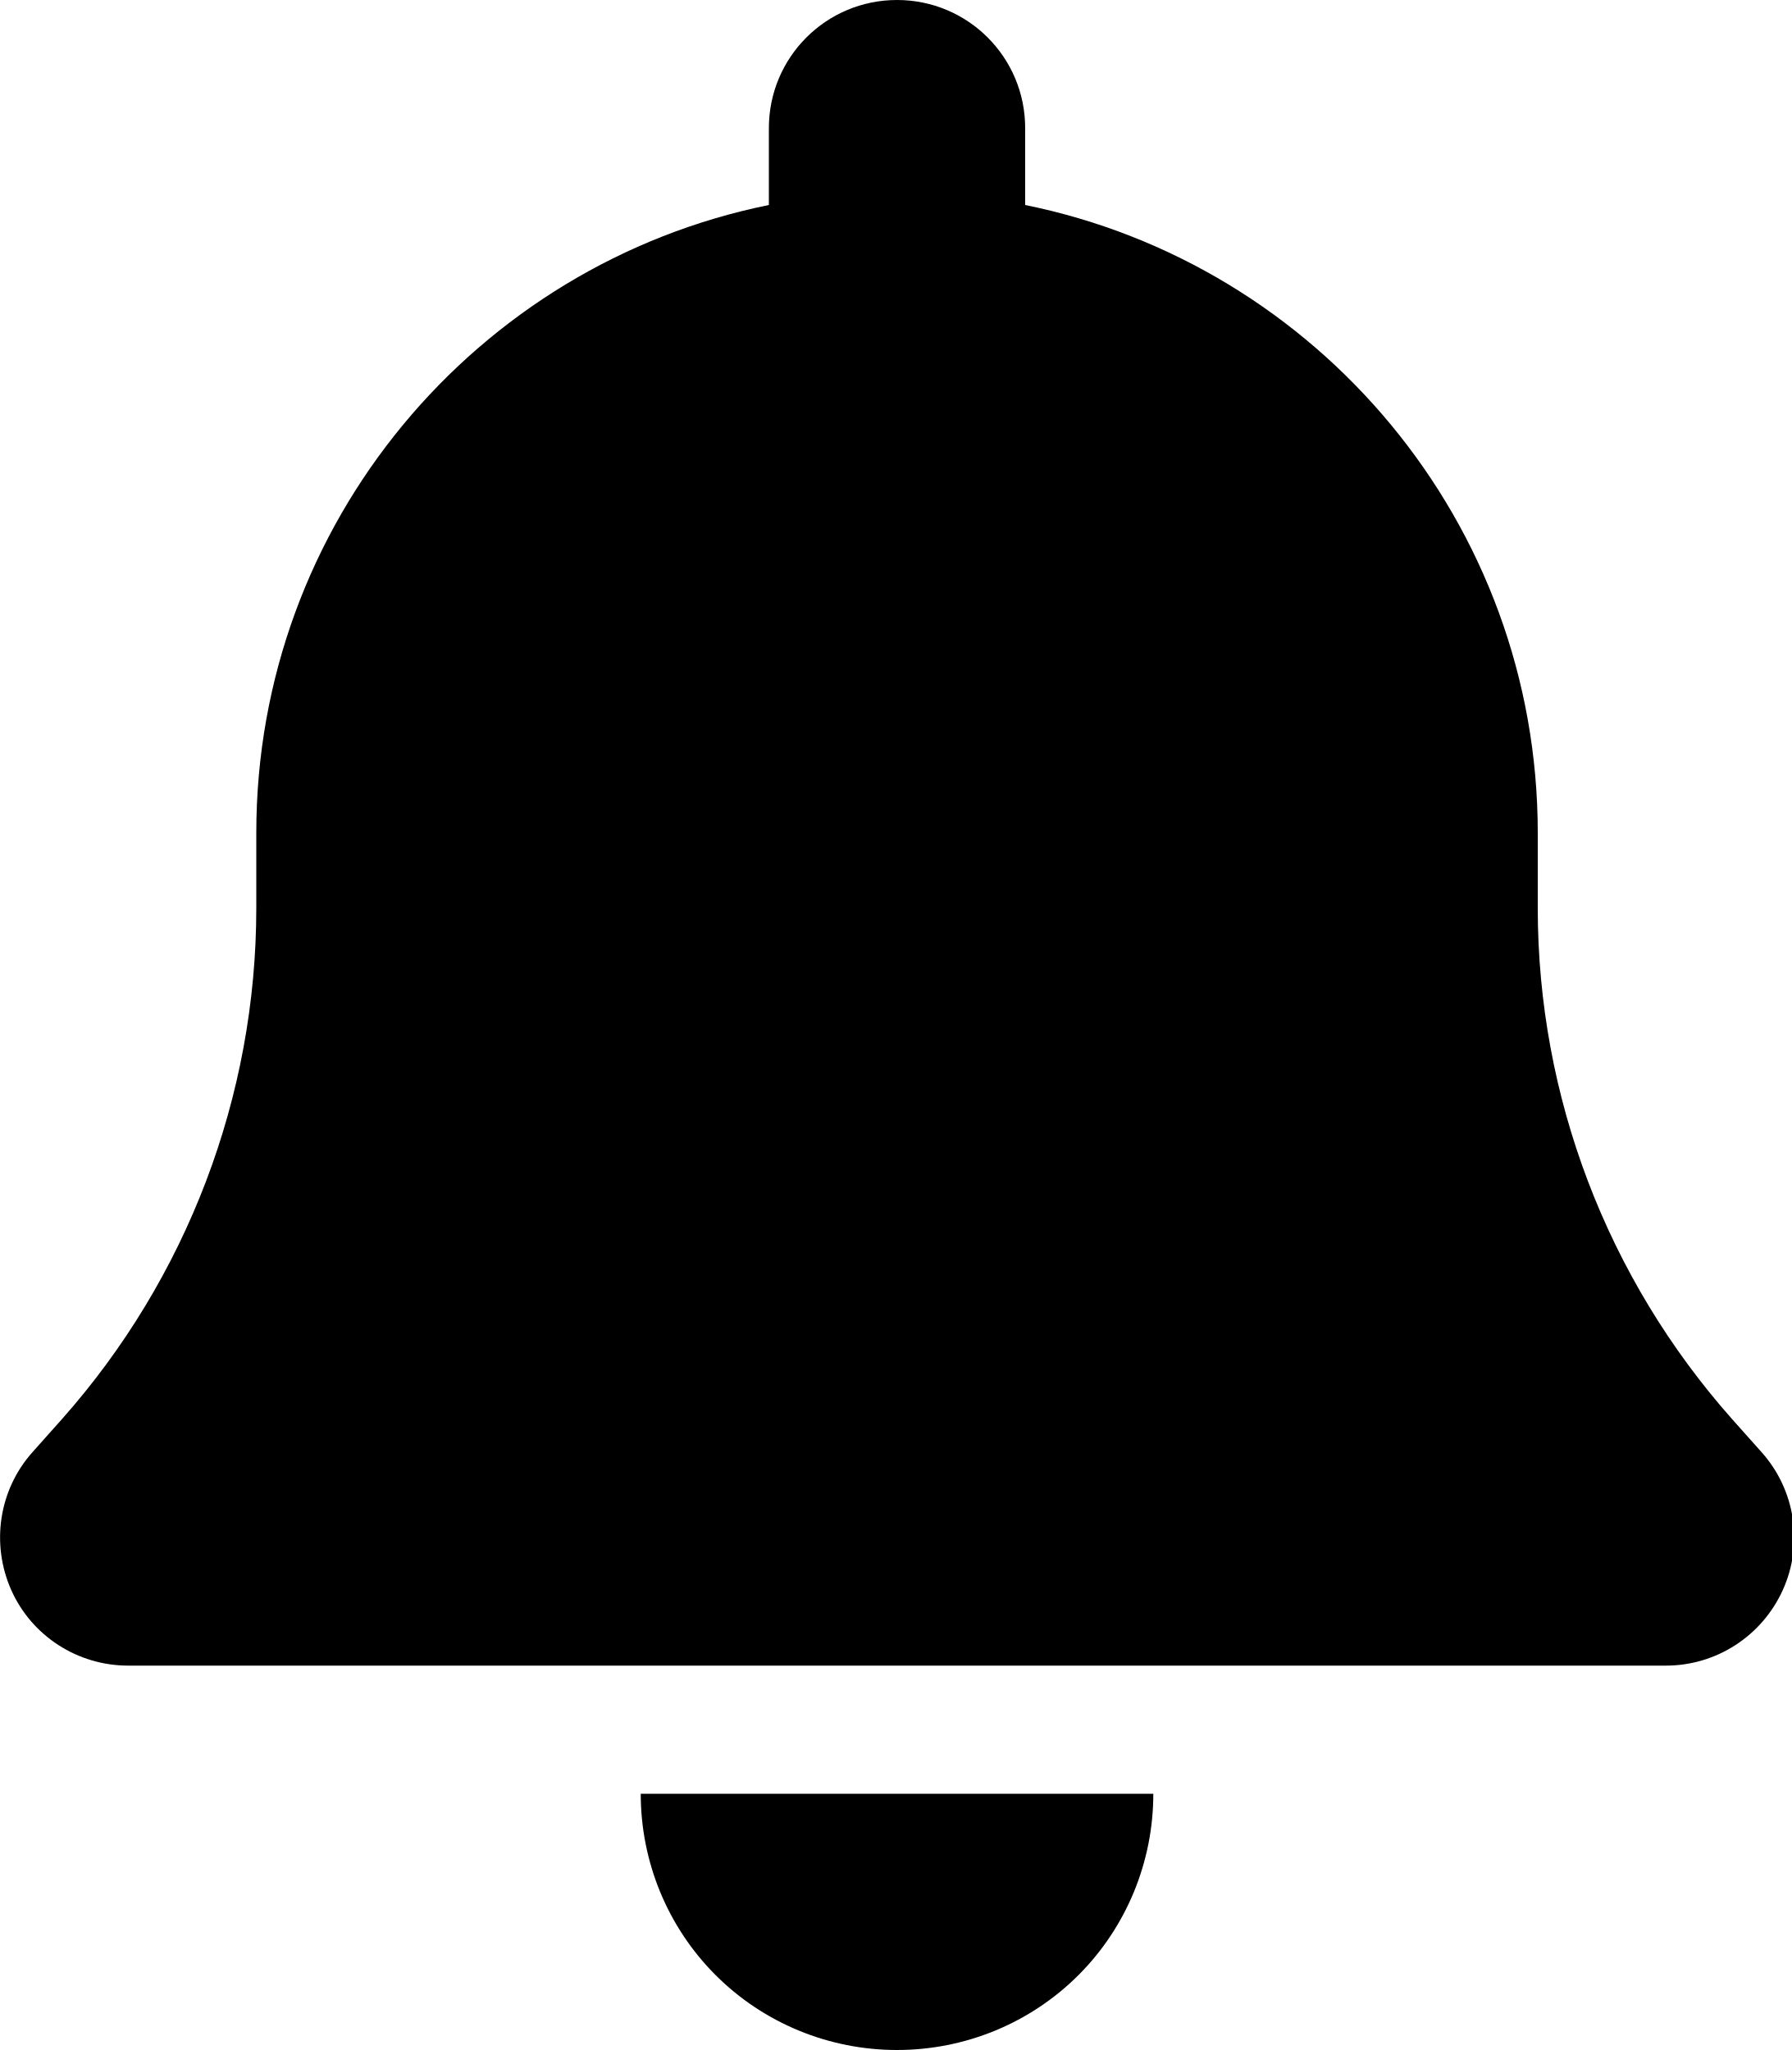
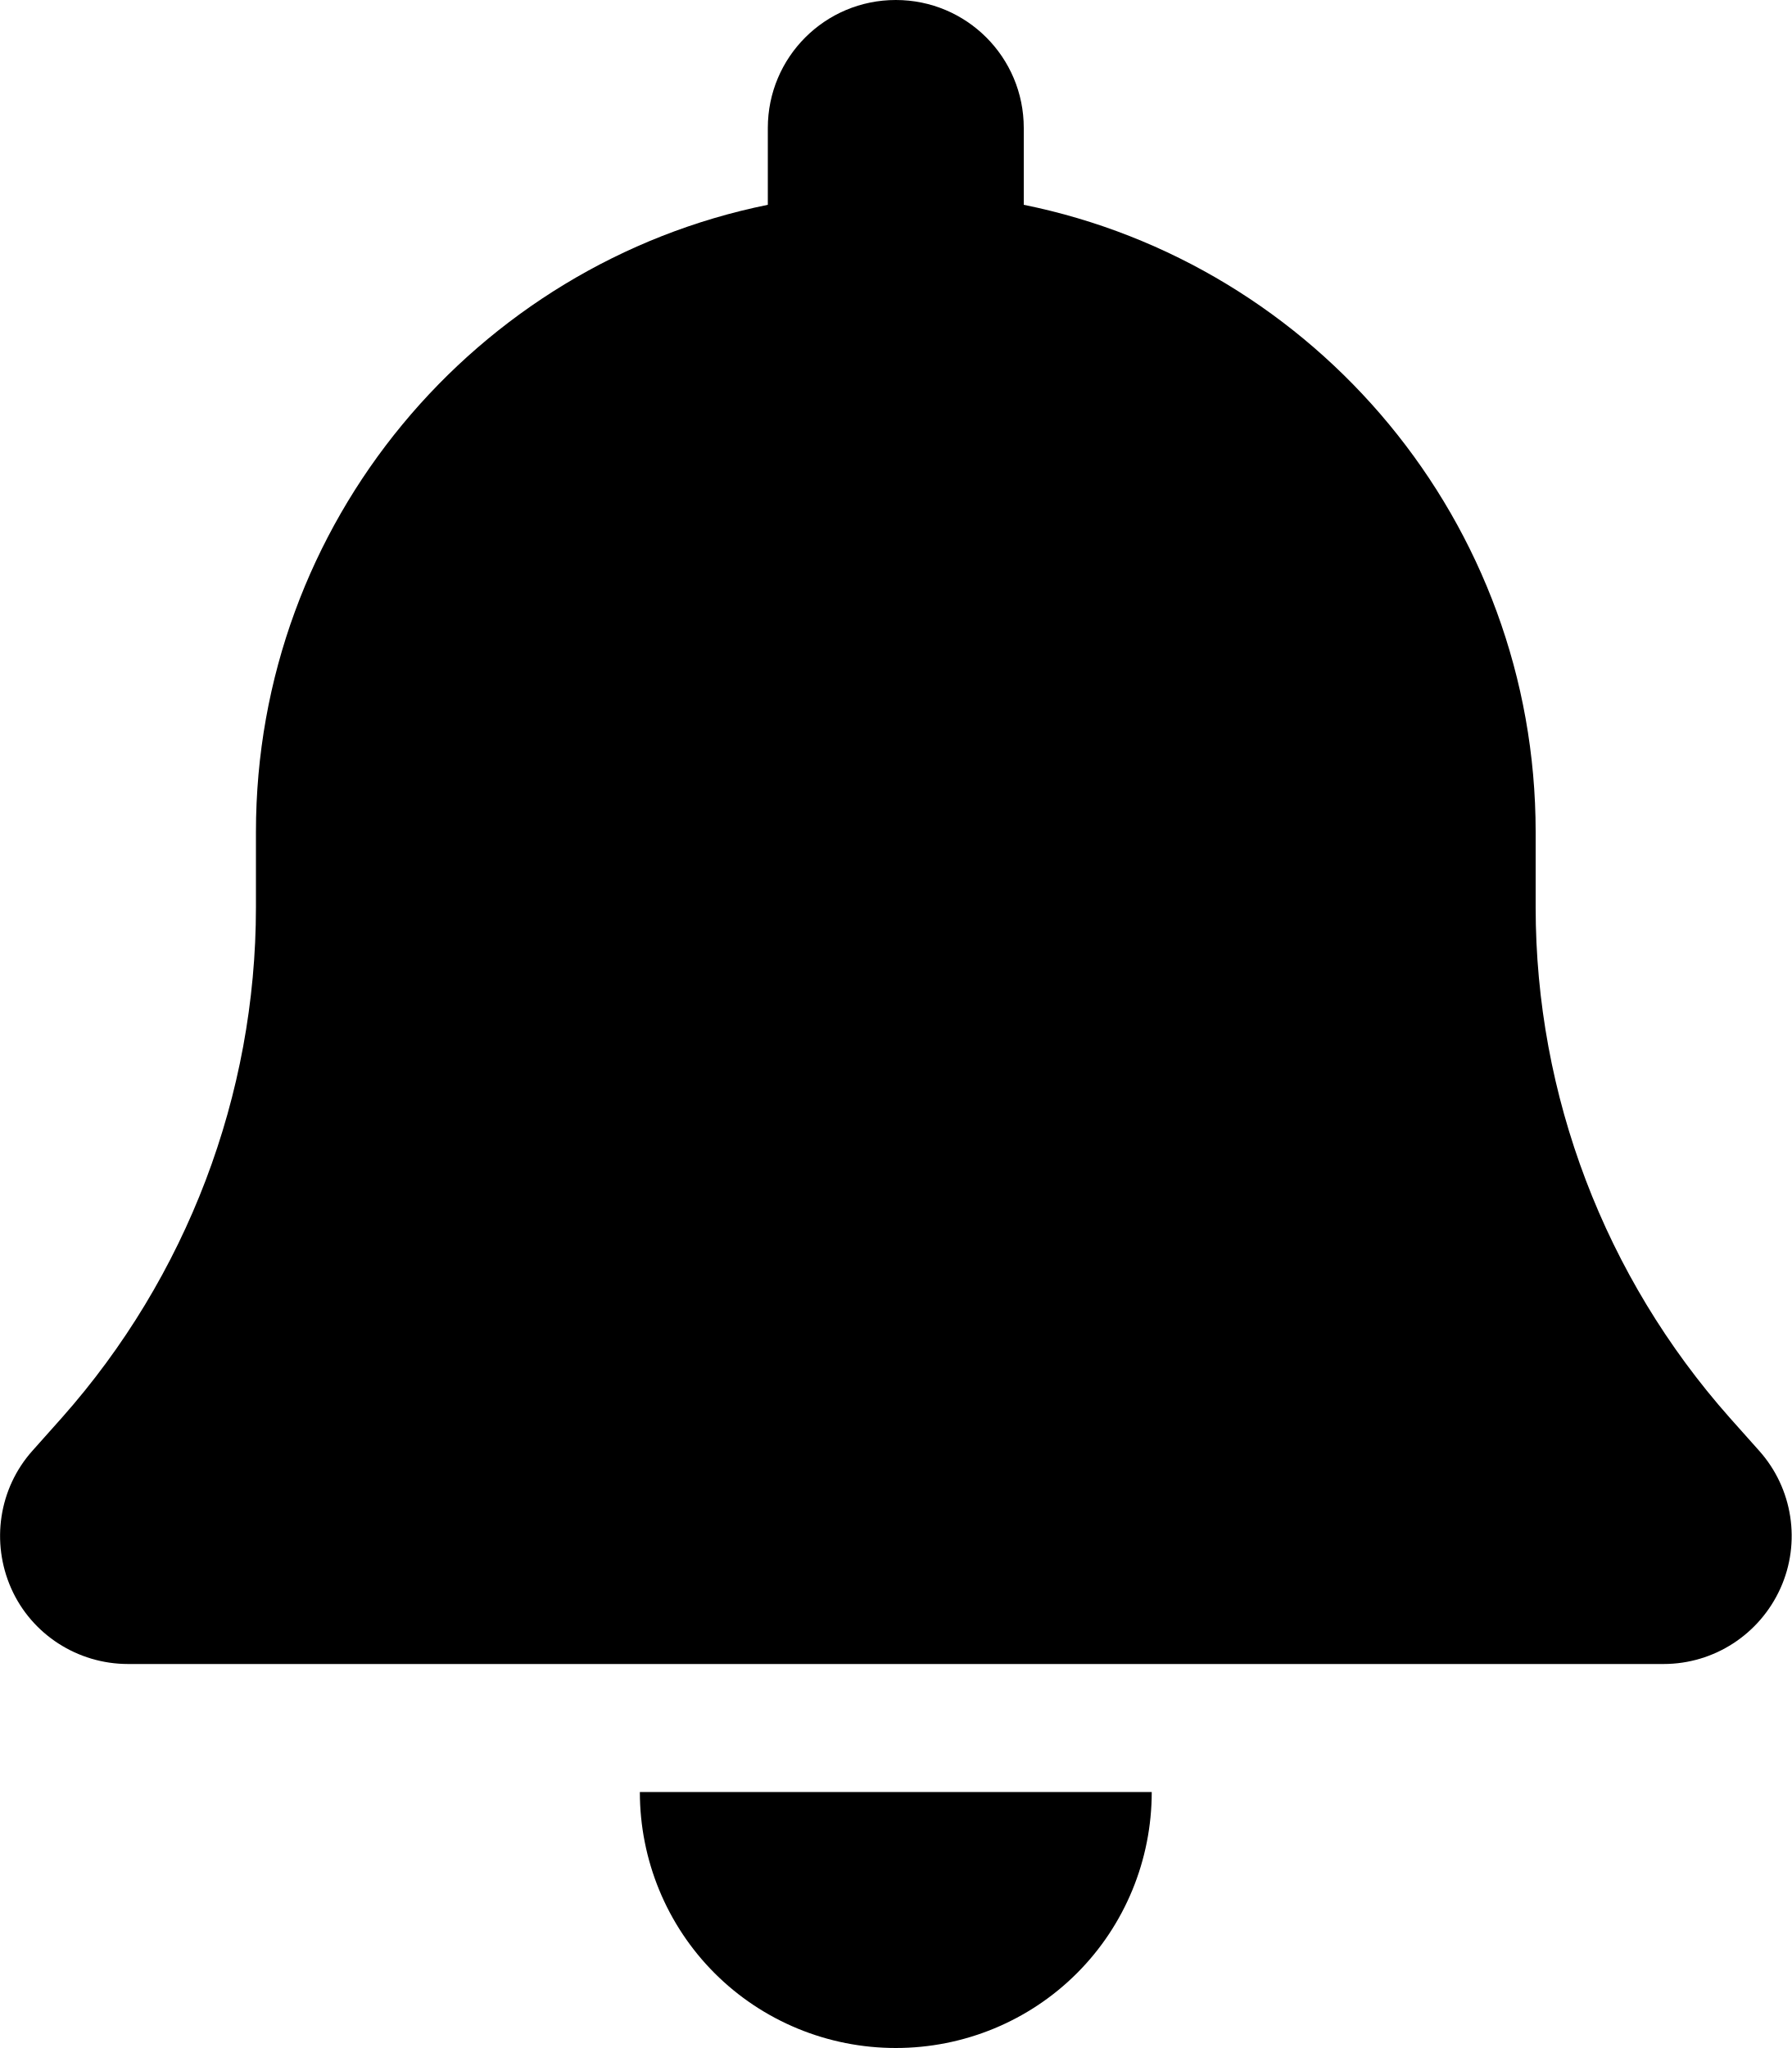
- <svg xmlns="http://www.w3.org/2000/svg" iewBox="0 0 448 512">
+ <svg xmlns="http://www.w3.org/2000/svg" viewBox="0 0 448 512">
  <path d="M224 0c-17.7 0-32 14.3-32 32V51.2C119 66 64 130.6 64 208v18.8c0 47-17.3 92.4-48.5 127.6l-7.4 8.3c-8.4 9.4-10.4 22.9-5.3 34.4S19.4 416 32 416H416c12.6 0 24-7.4 29.2-18.9s3.1-25-5.3-34.4l-7.4-8.3C401.3 319.2 384 273.9 384 226.8V208c0-77.4-55-142-128-156.8V32c0-17.7-14.3-32-32-32zm45.3 493.3c12-12 18.7-28.3 18.7-45.3H224 160c0 17 6.7 33.3 18.7 45.3s28.3 18.7 45.3 18.7s33.3-6.7 45.3-18.7z" />
</svg>
